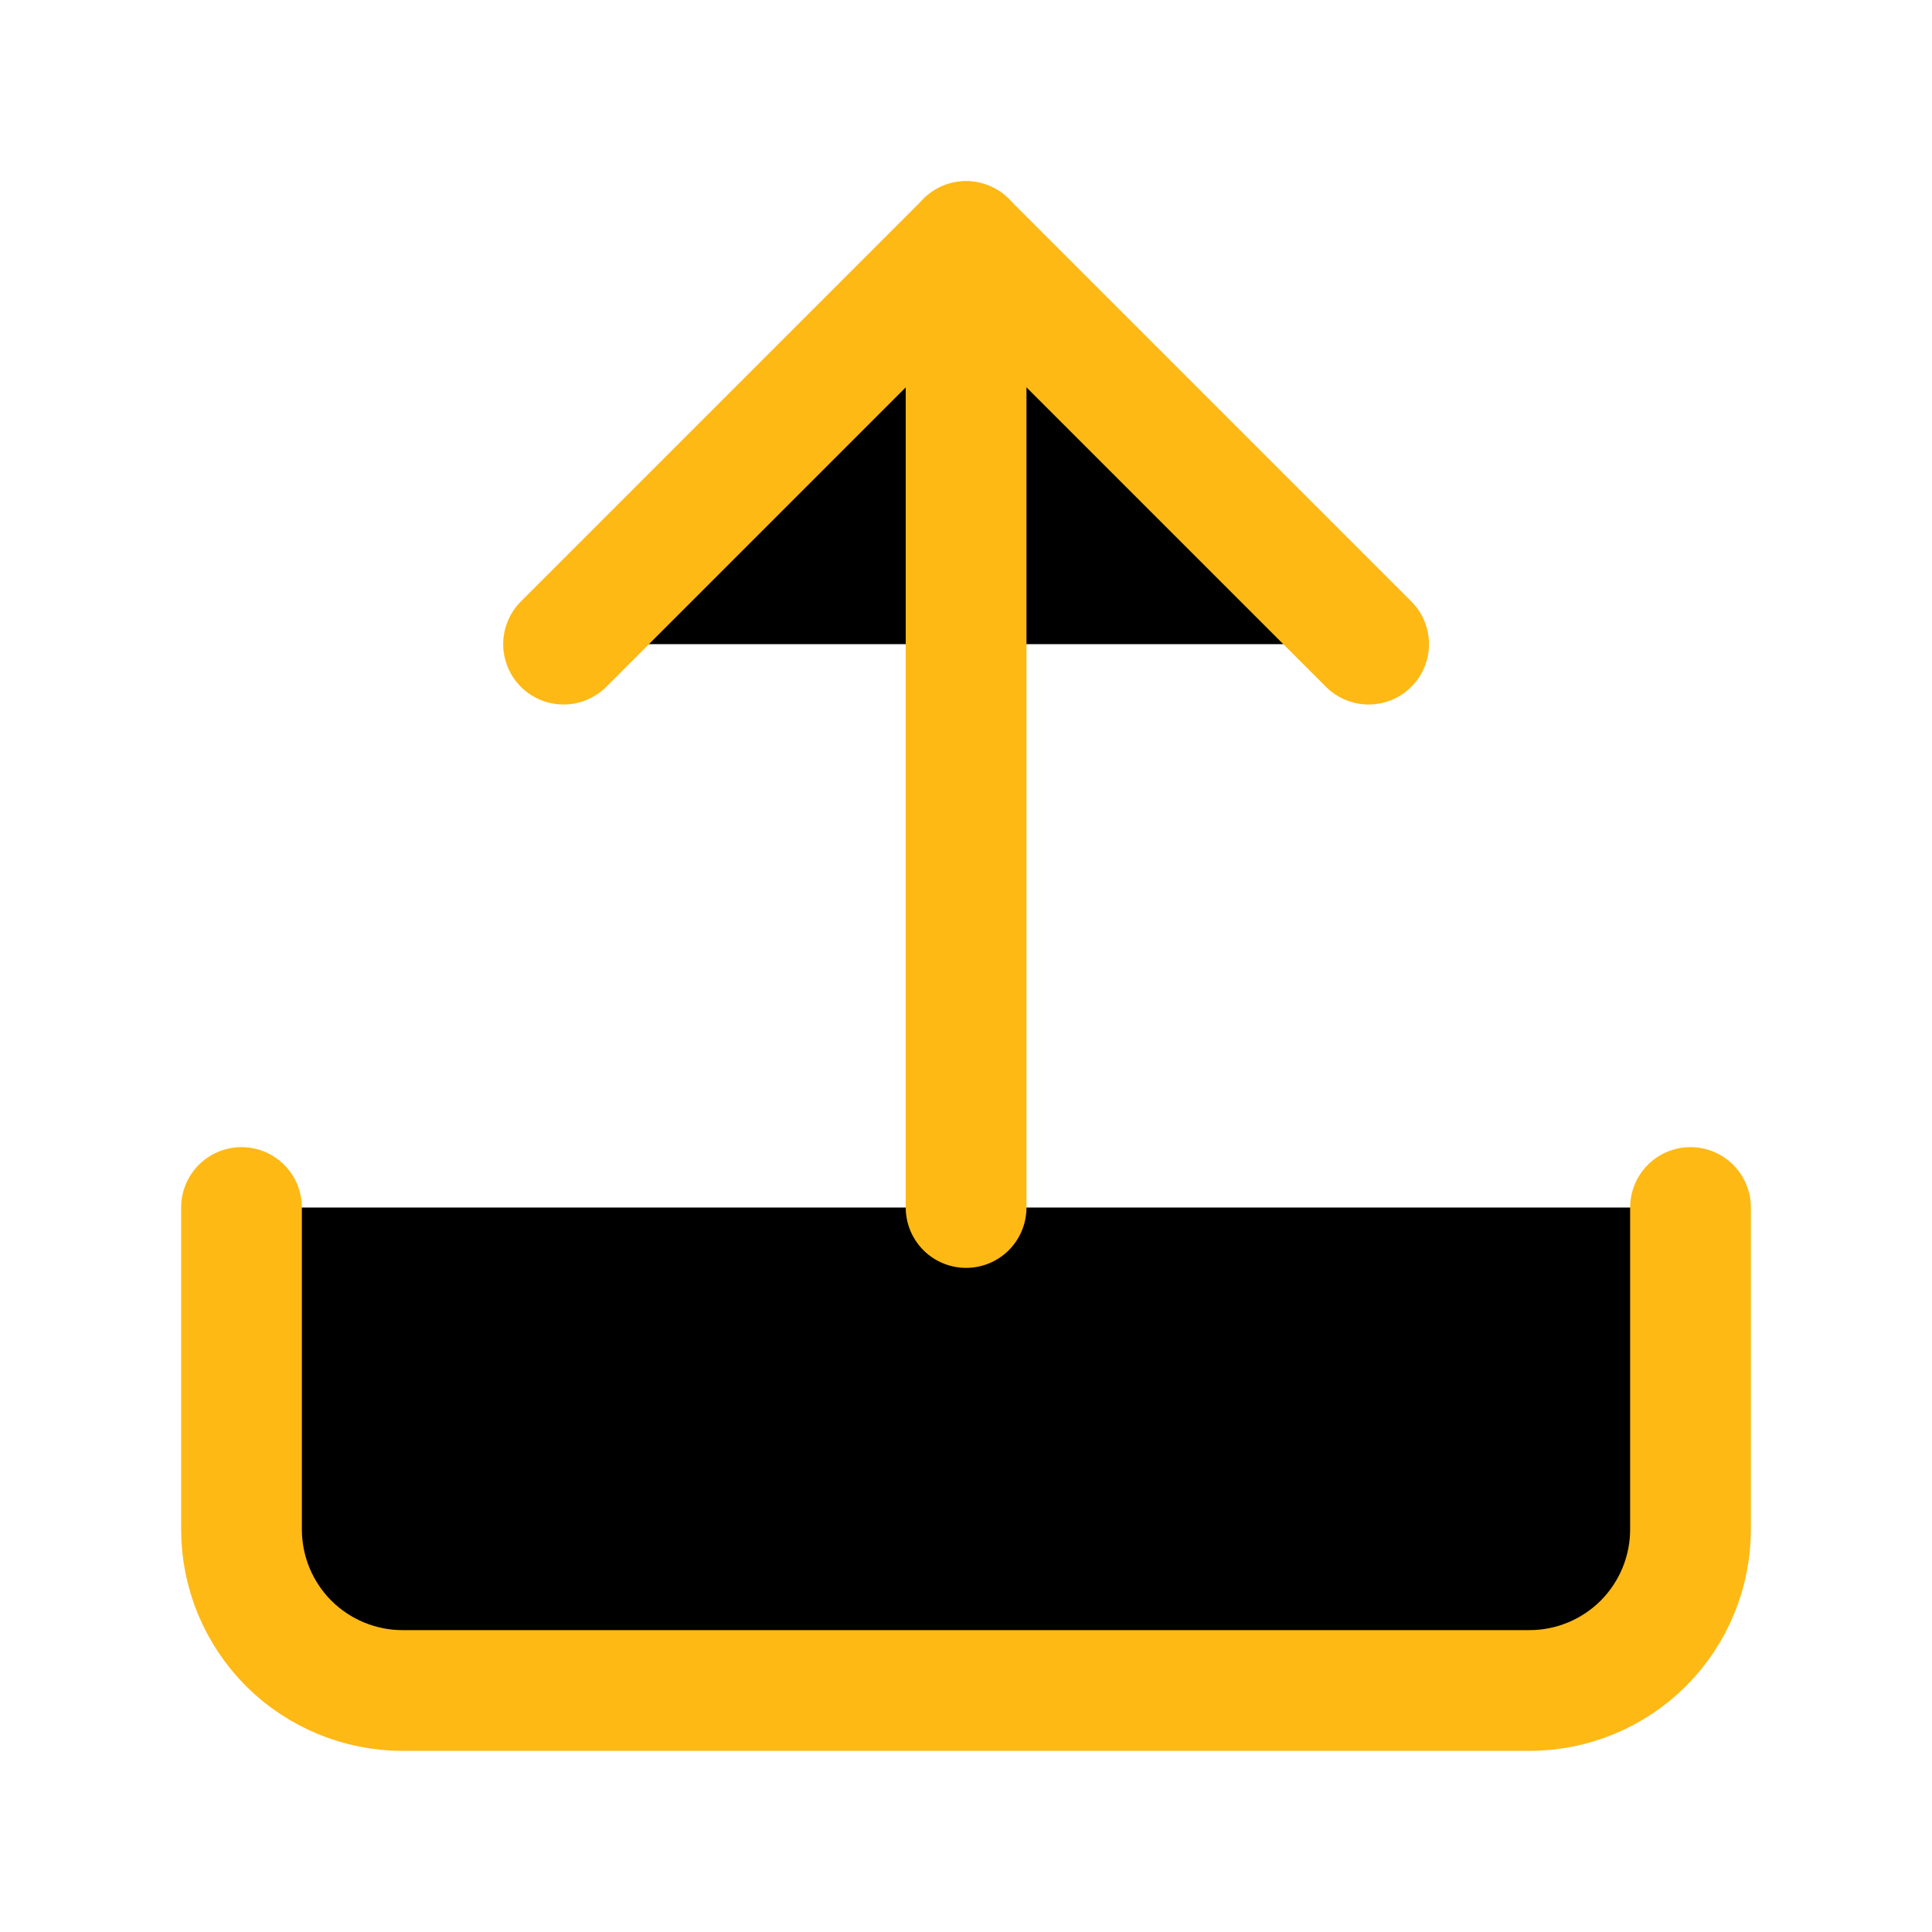
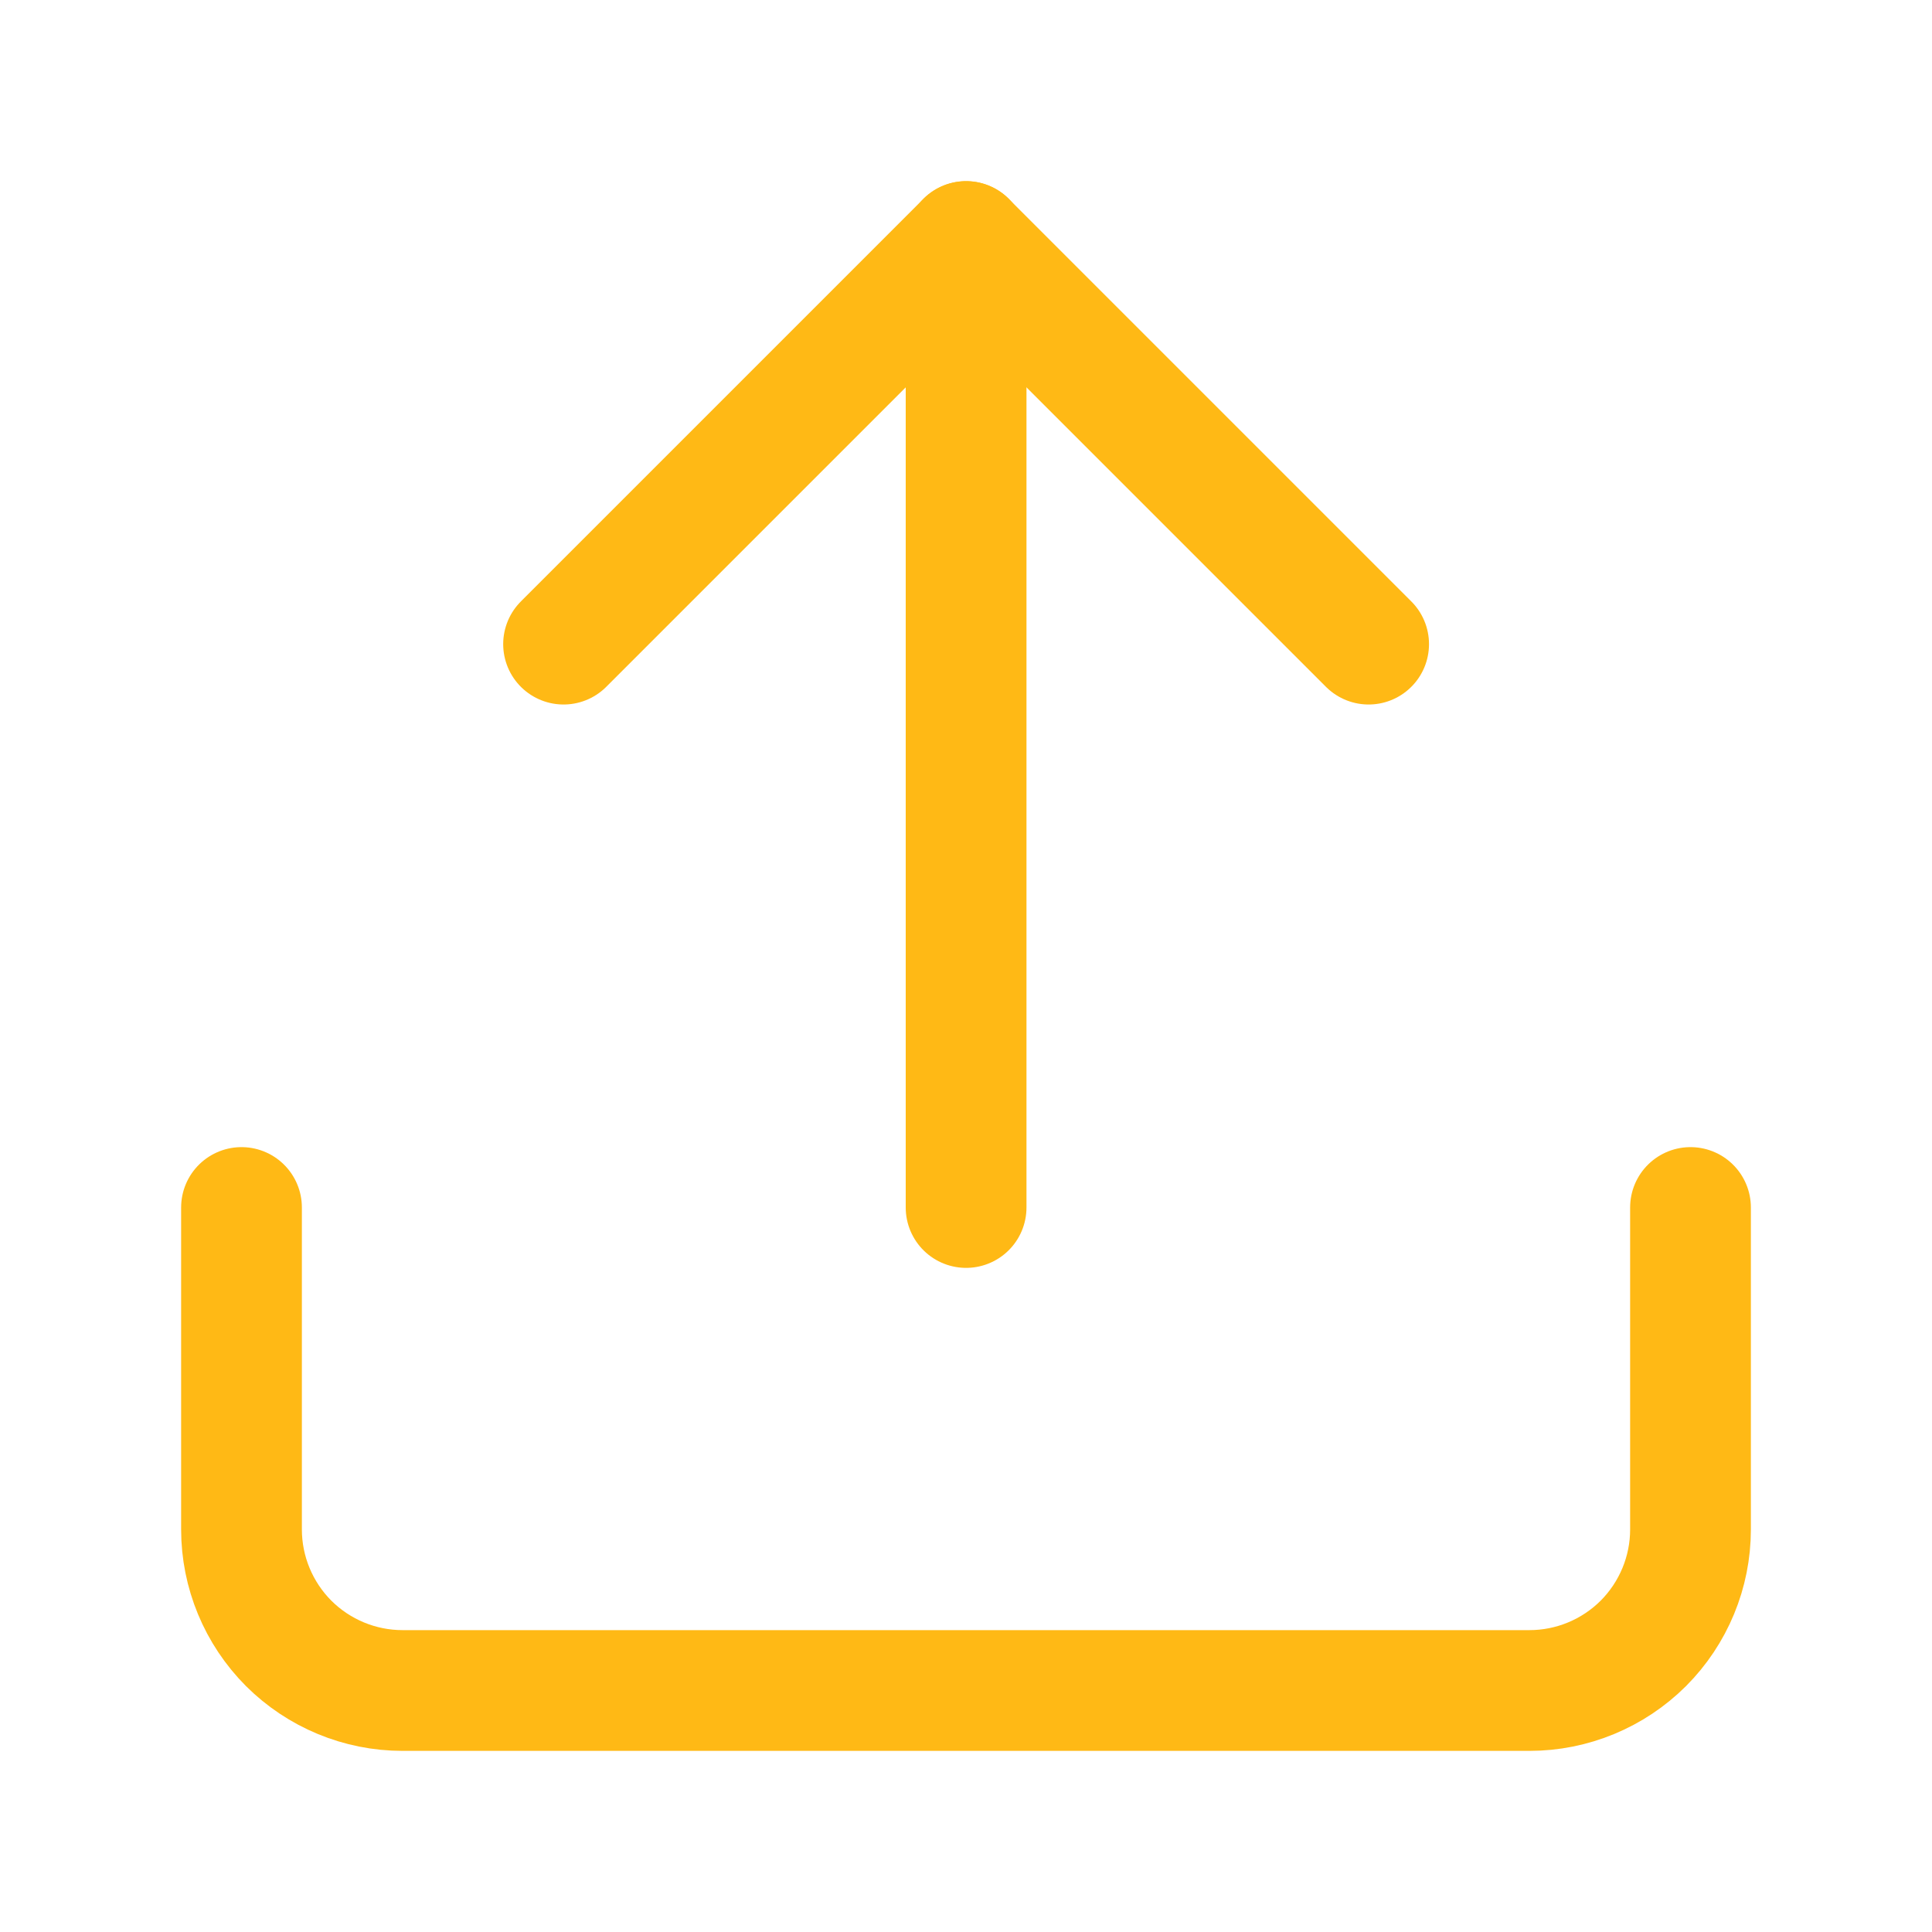
- <svg xmlns="http://www.w3.org/2000/svg" width="20" height="20" viewBox="0 0 20 20">
-   <g>
-     <path d="M17.5 12.5V15.833C17.5 16.275 17.324 16.699 17.012 17.012C16.699 17.324 16.275 17.5 15.833 17.5H4.167C3.725 17.5 3.301 17.324 2.988 17.012C2.676 16.699 2.5 16.275 2.5 15.833V12.5" stroke="#FFB915" stroke-width="1.25" stroke-linecap="round" stroke-linejoin="round" />
-     <path d="M14.168 6.668L10.001 2.501L5.834 6.668" stroke="#FFB915" stroke-width="1.25" stroke-linecap="round" stroke-linejoin="round" />
-     <path d="M10.001 2.5L10.001 12.5" stroke="#FFB915" stroke-width="1.25" stroke-linecap="round" stroke-linejoin="round" />
-   </g>
+ <svg xmlns="http://www.w3.org/2000/svg" width="20" height="20" fill="none" viewBox="0 0 20 20">
+   <path stroke="#FFB915" stroke-linecap="round" stroke-linejoin="round" stroke-width="1.25" d="M17.5 12.5V15.833C17.5 16.275 17.324 16.699 17.012 17.012C16.699 17.324 16.275 17.5 15.833 17.5H4.167C3.725 17.5 3.301 17.324 2.988 17.012C2.676 16.699 2.5 16.275 2.5 15.833V12.5" />
+   <path stroke="#FFB915" stroke-linecap="round" stroke-linejoin="round" stroke-width="1.25" d="M14.168 6.668L10.001 2.501L5.834 6.668" />
+   <path stroke="#FFB915" stroke-linecap="round" stroke-linejoin="round" stroke-width="1.25" d="M10.001 2.5L10.001 12.5" />
</svg>
